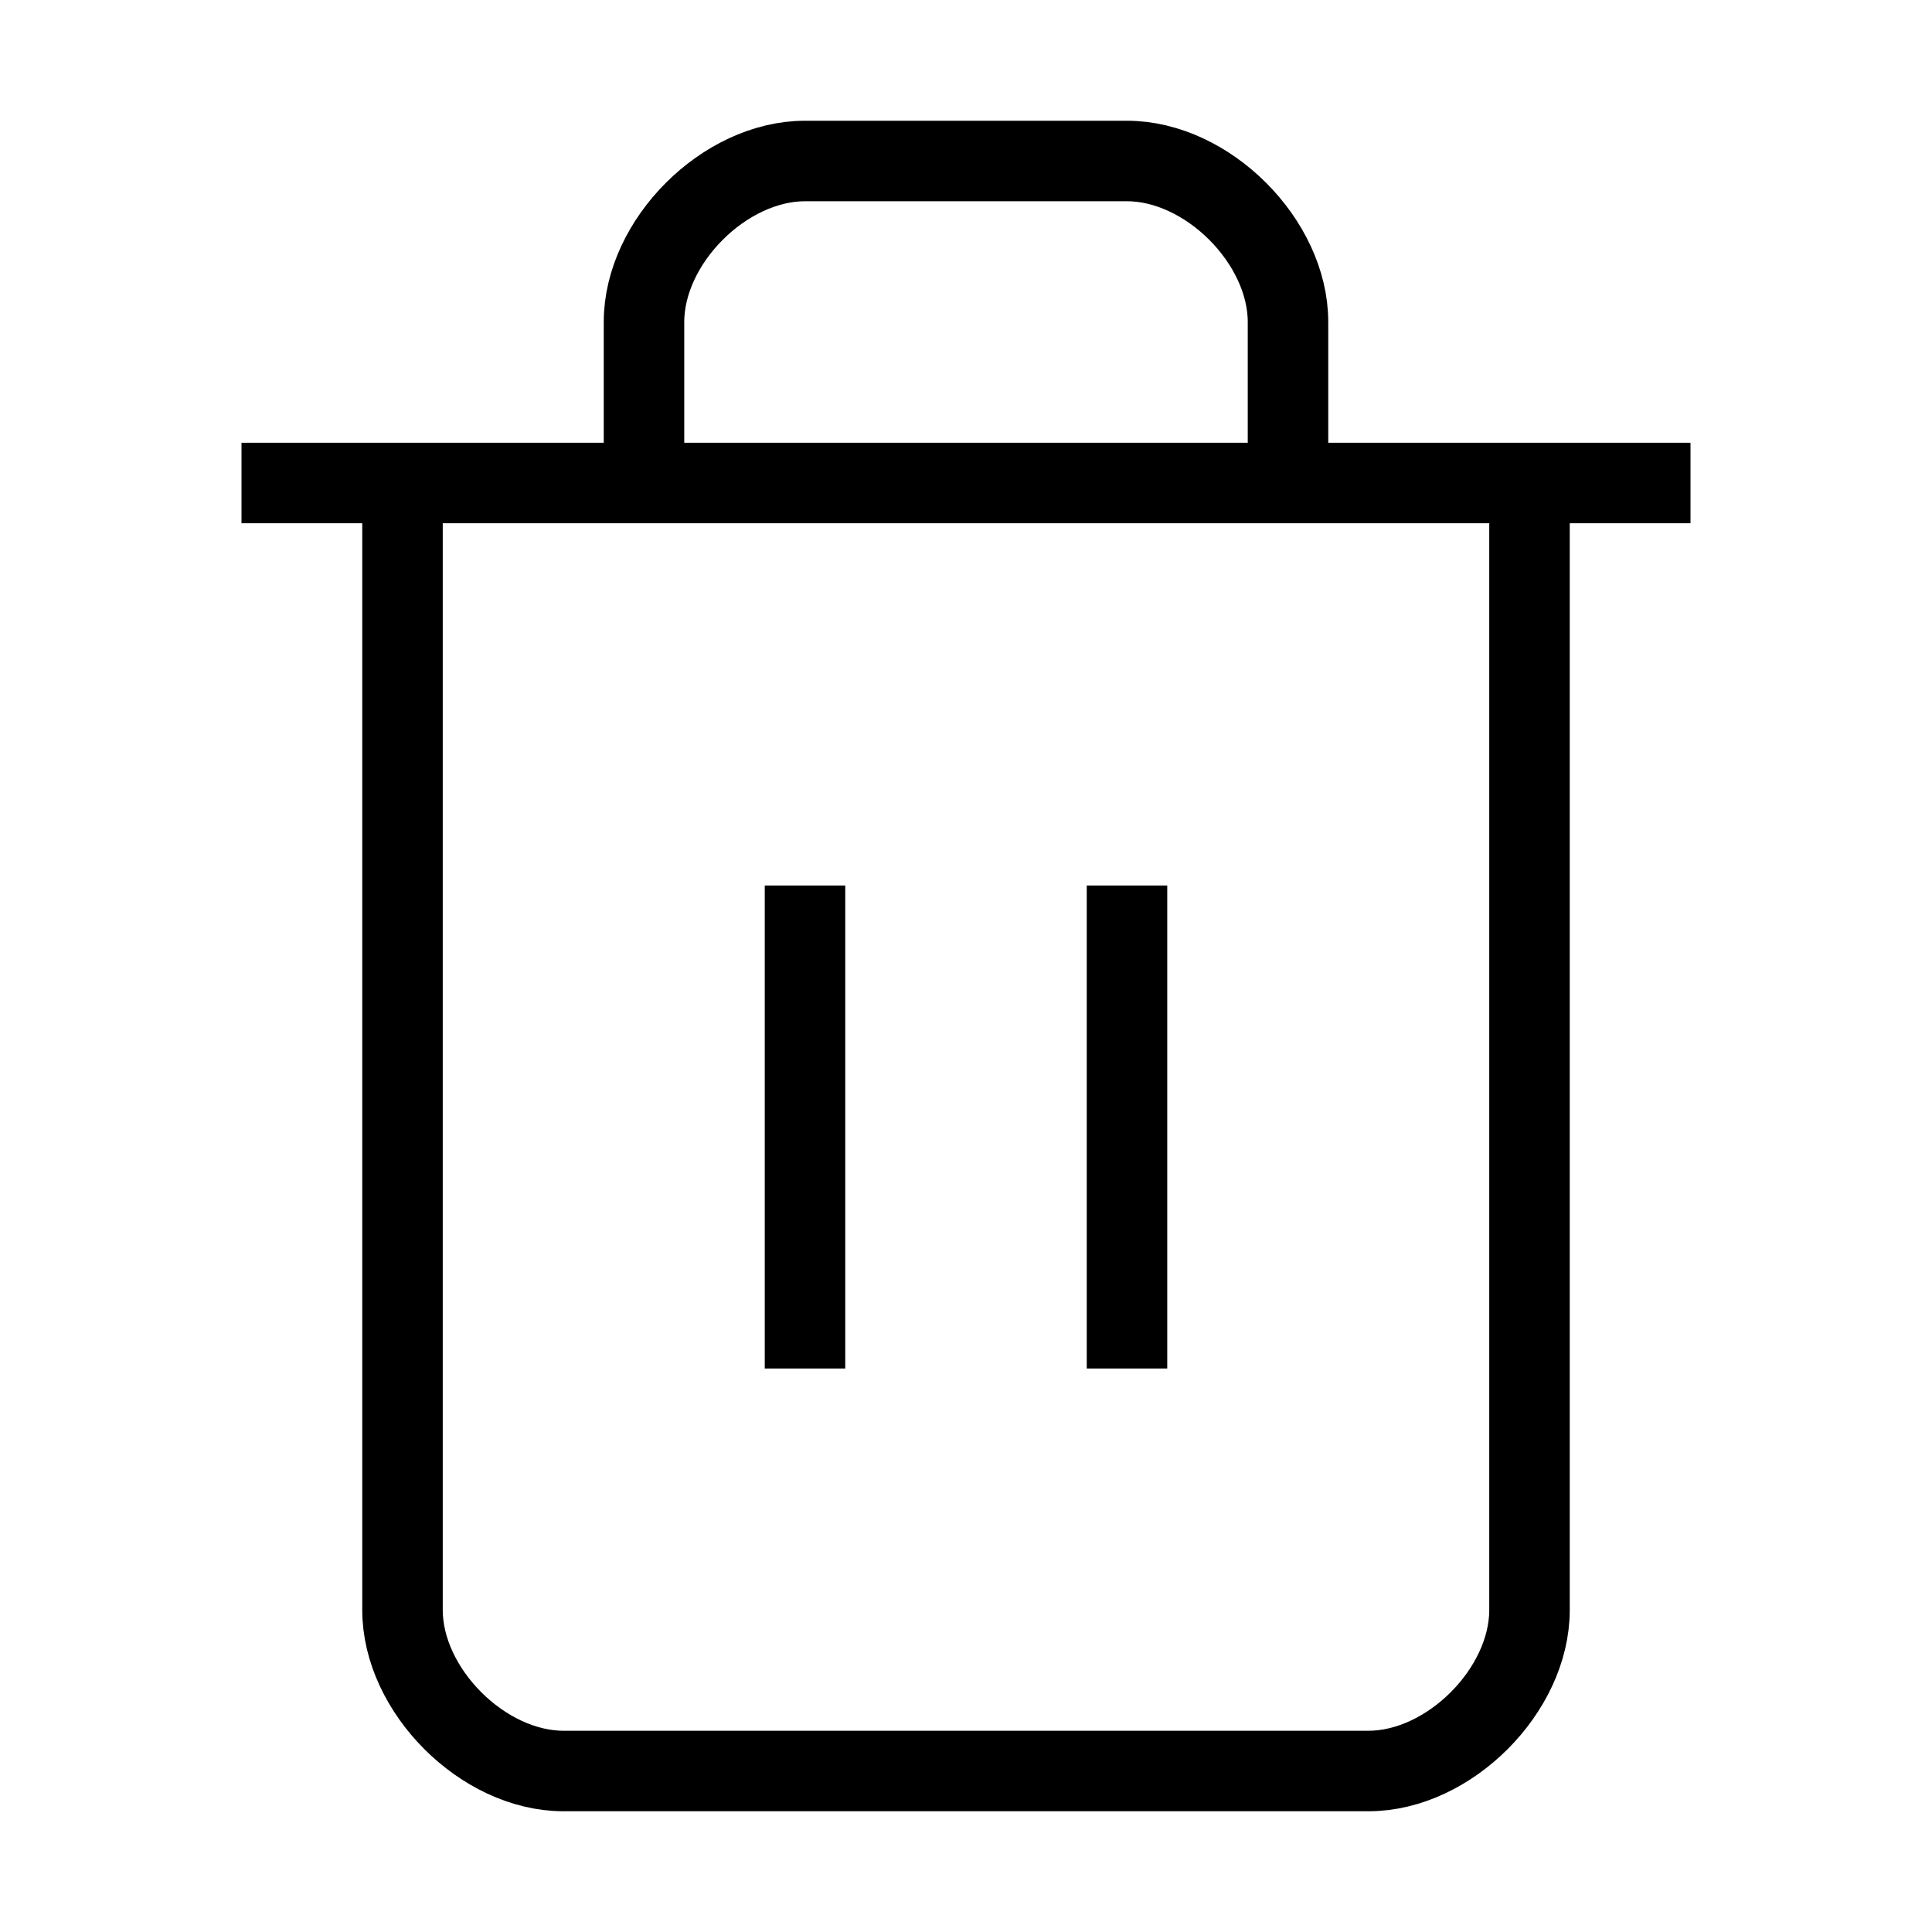
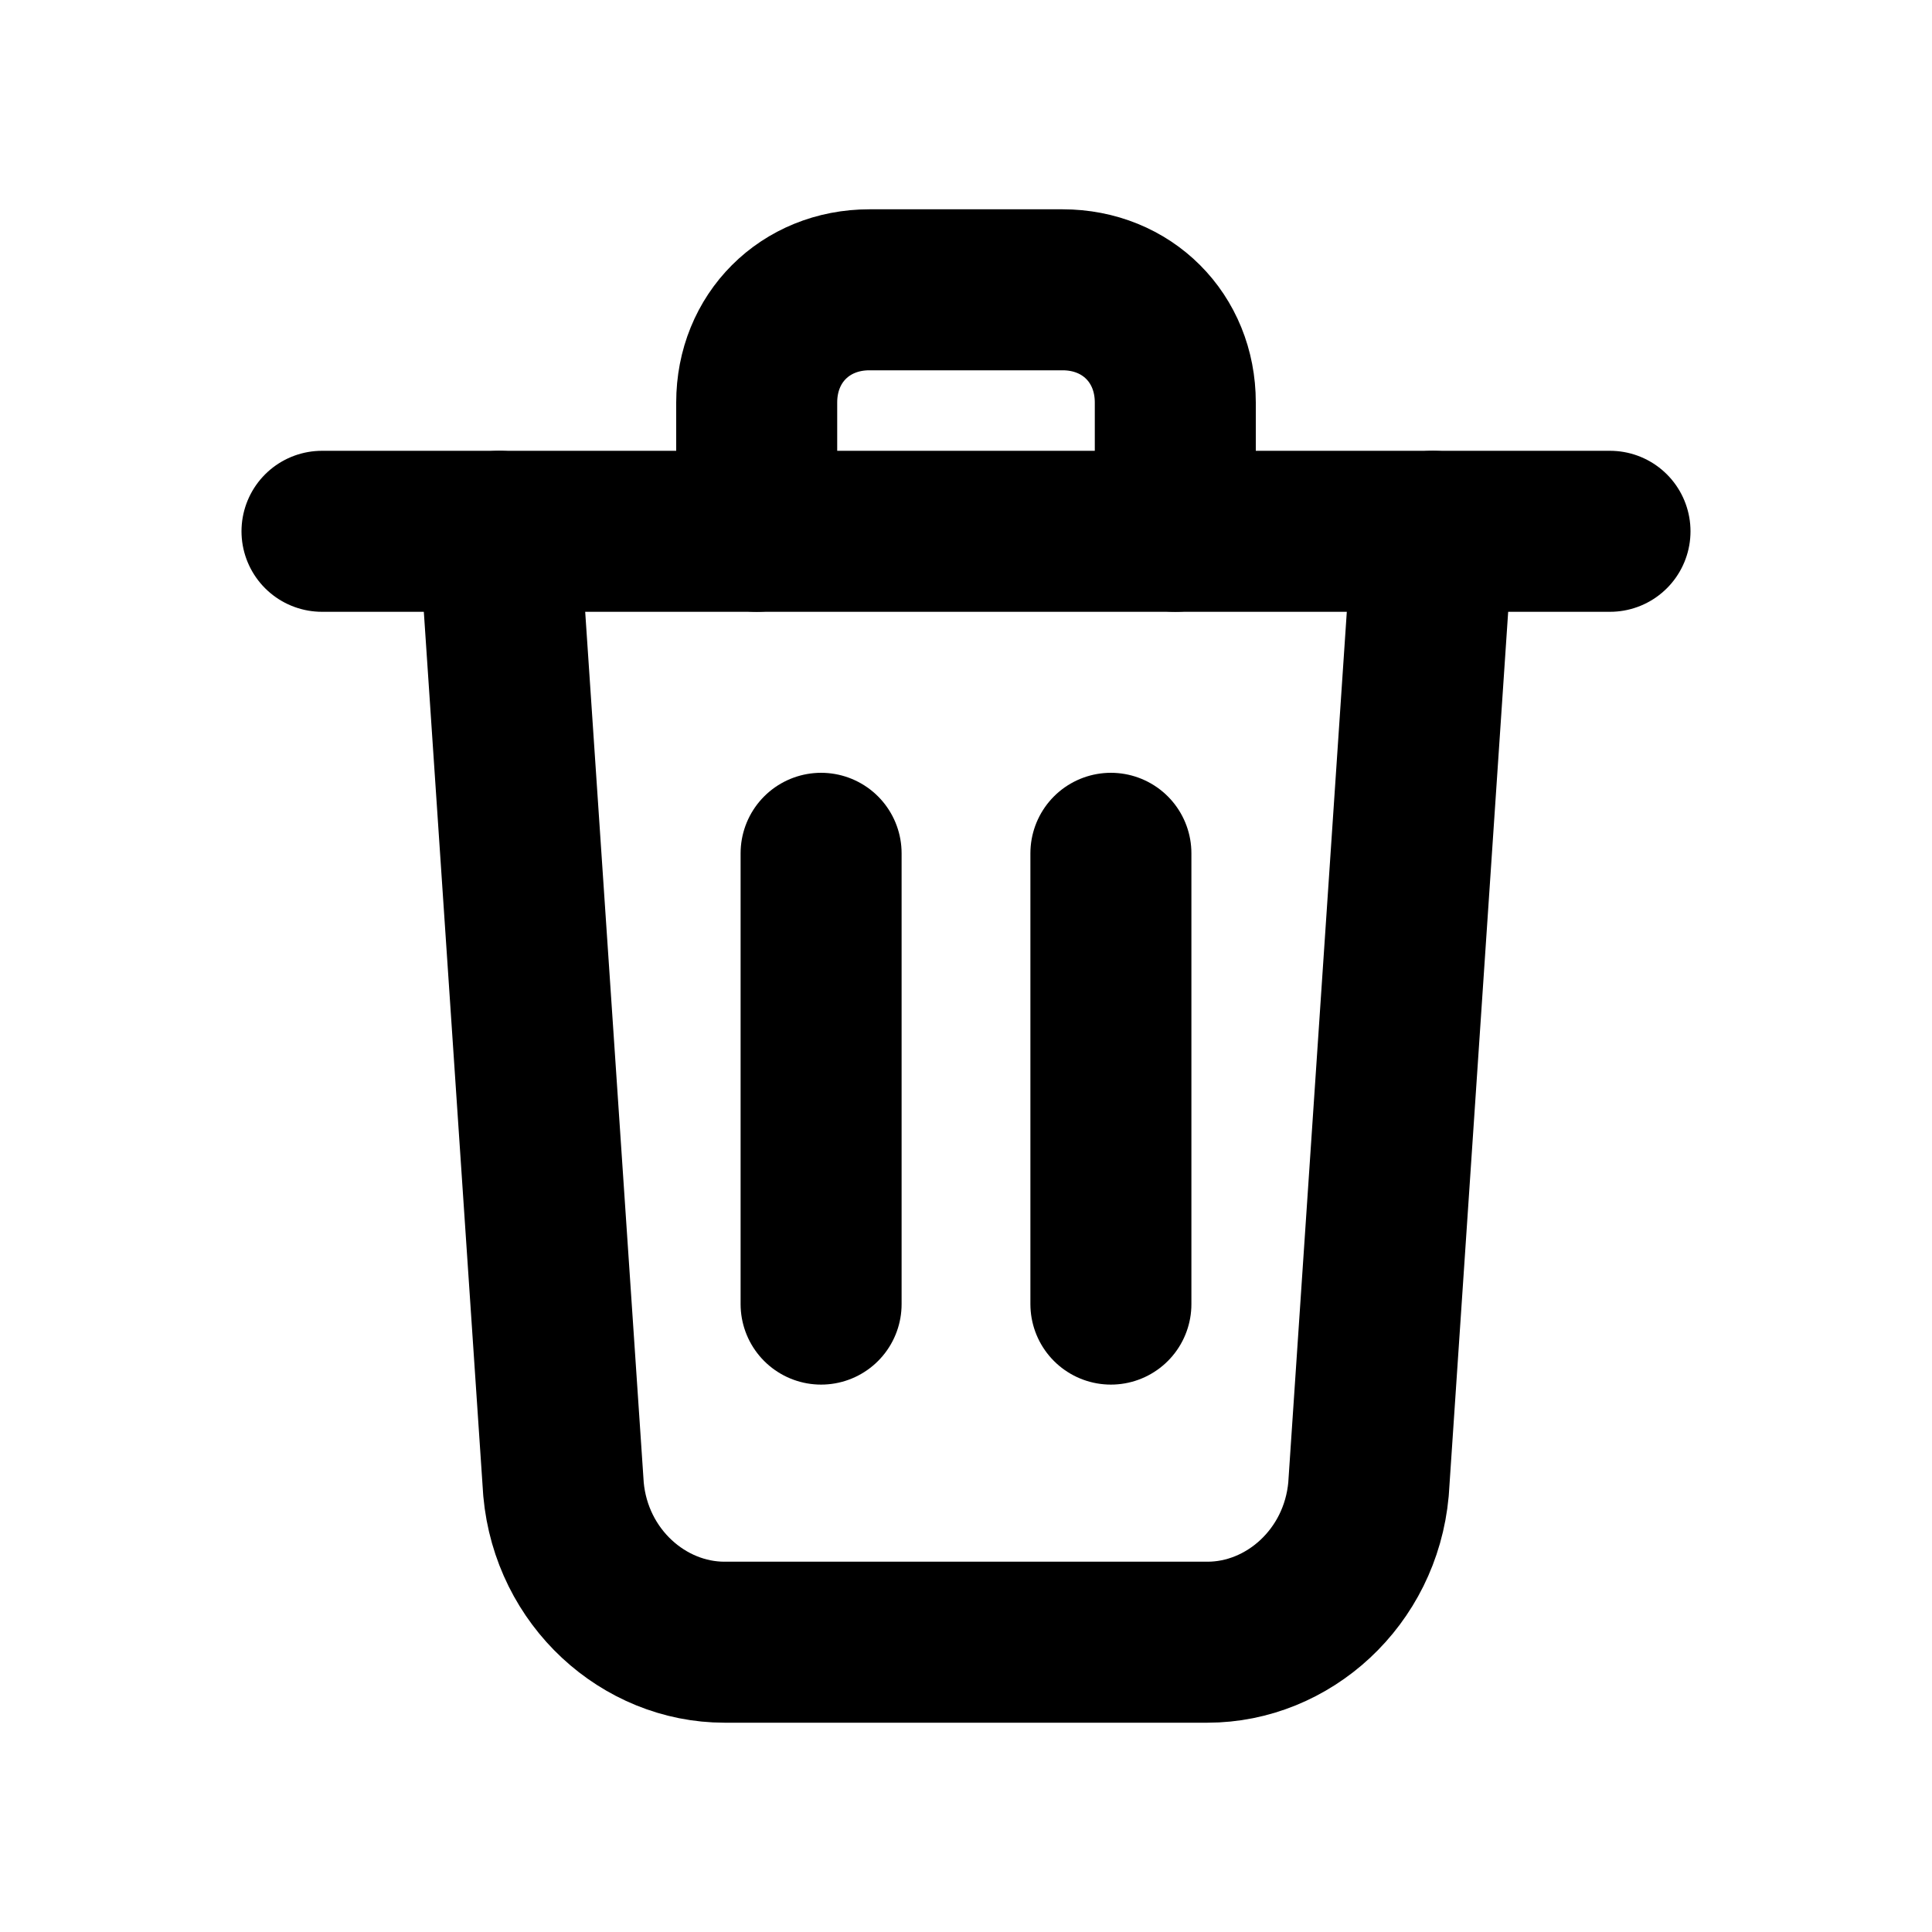
- <svg xmlns="http://www.w3.org/2000/svg" viewBox="0 0 24 24" fill="none" stroke="currentColor">
-   <path d="M3 6h18" />
-   <path d="M19 6v14c0 1-1 2-2 2H7c-1 0-2-1-2-2V6" />
-   <path d="M8 6V4c0-1 1-2 2-2h4c1 0 2 1 2 2v2" />
-   <line x1="10" x2="10" y1="11" y2="17" />
-   <line x1="14" x2="14" y1="11" y2="17" />
+ <svg xmlns="http://www.w3.org/2000/svg" width="24" height="24" viewBox="0 0 24 24" fill="none" stroke="currentColor" stroke-width="2" stroke-linecap="round" stroke-linejoin="round">
+   <path d="M4 6.6h16" />
+   <path d="M9.4 6.6V5c0-.8.6-1.4 1.4-1.4h2.4c.8 0 1.4.6 1.4 1.4v1.6" />
+   <path d="M6.2 6.6l.8 11.9c.1 1.1 1 1.9 2 1.9h6c1 0 1.9-.8 2-1.9l.8-11.9" />
+   <path d="M10.2 10.6v5.6" />
+   <path d="M13.8 10.6v5.6" />
</svg>
